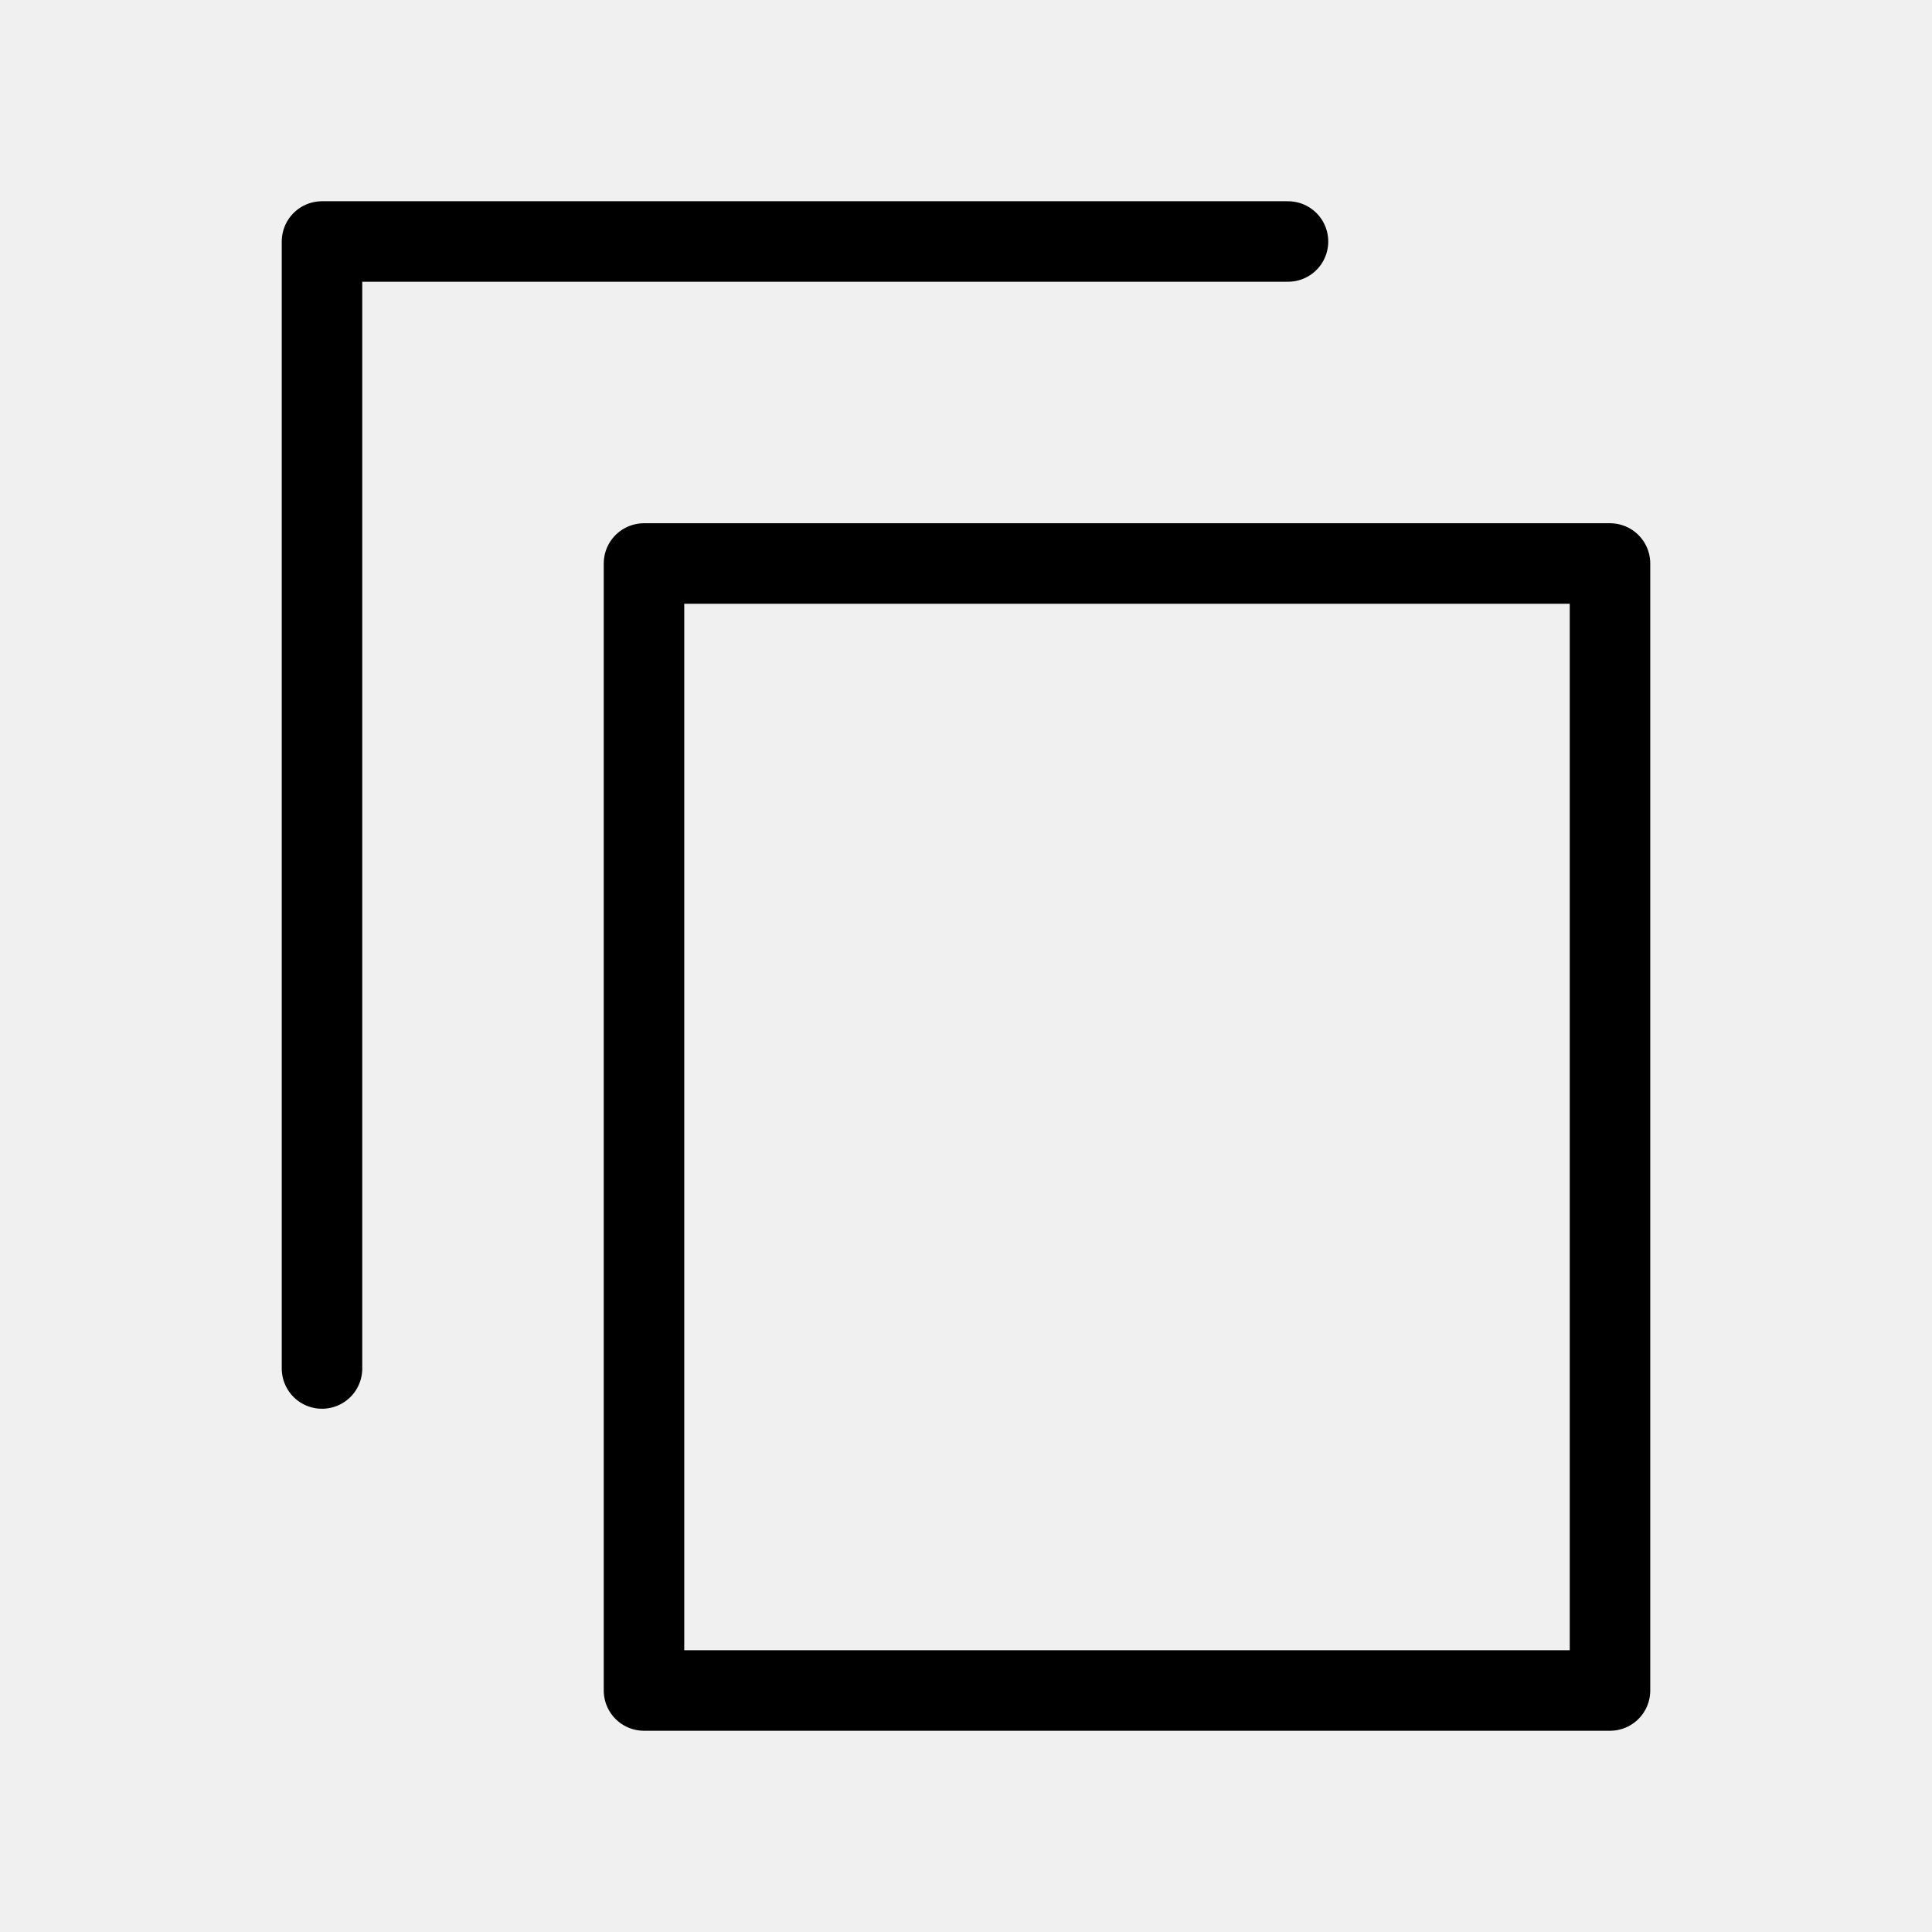
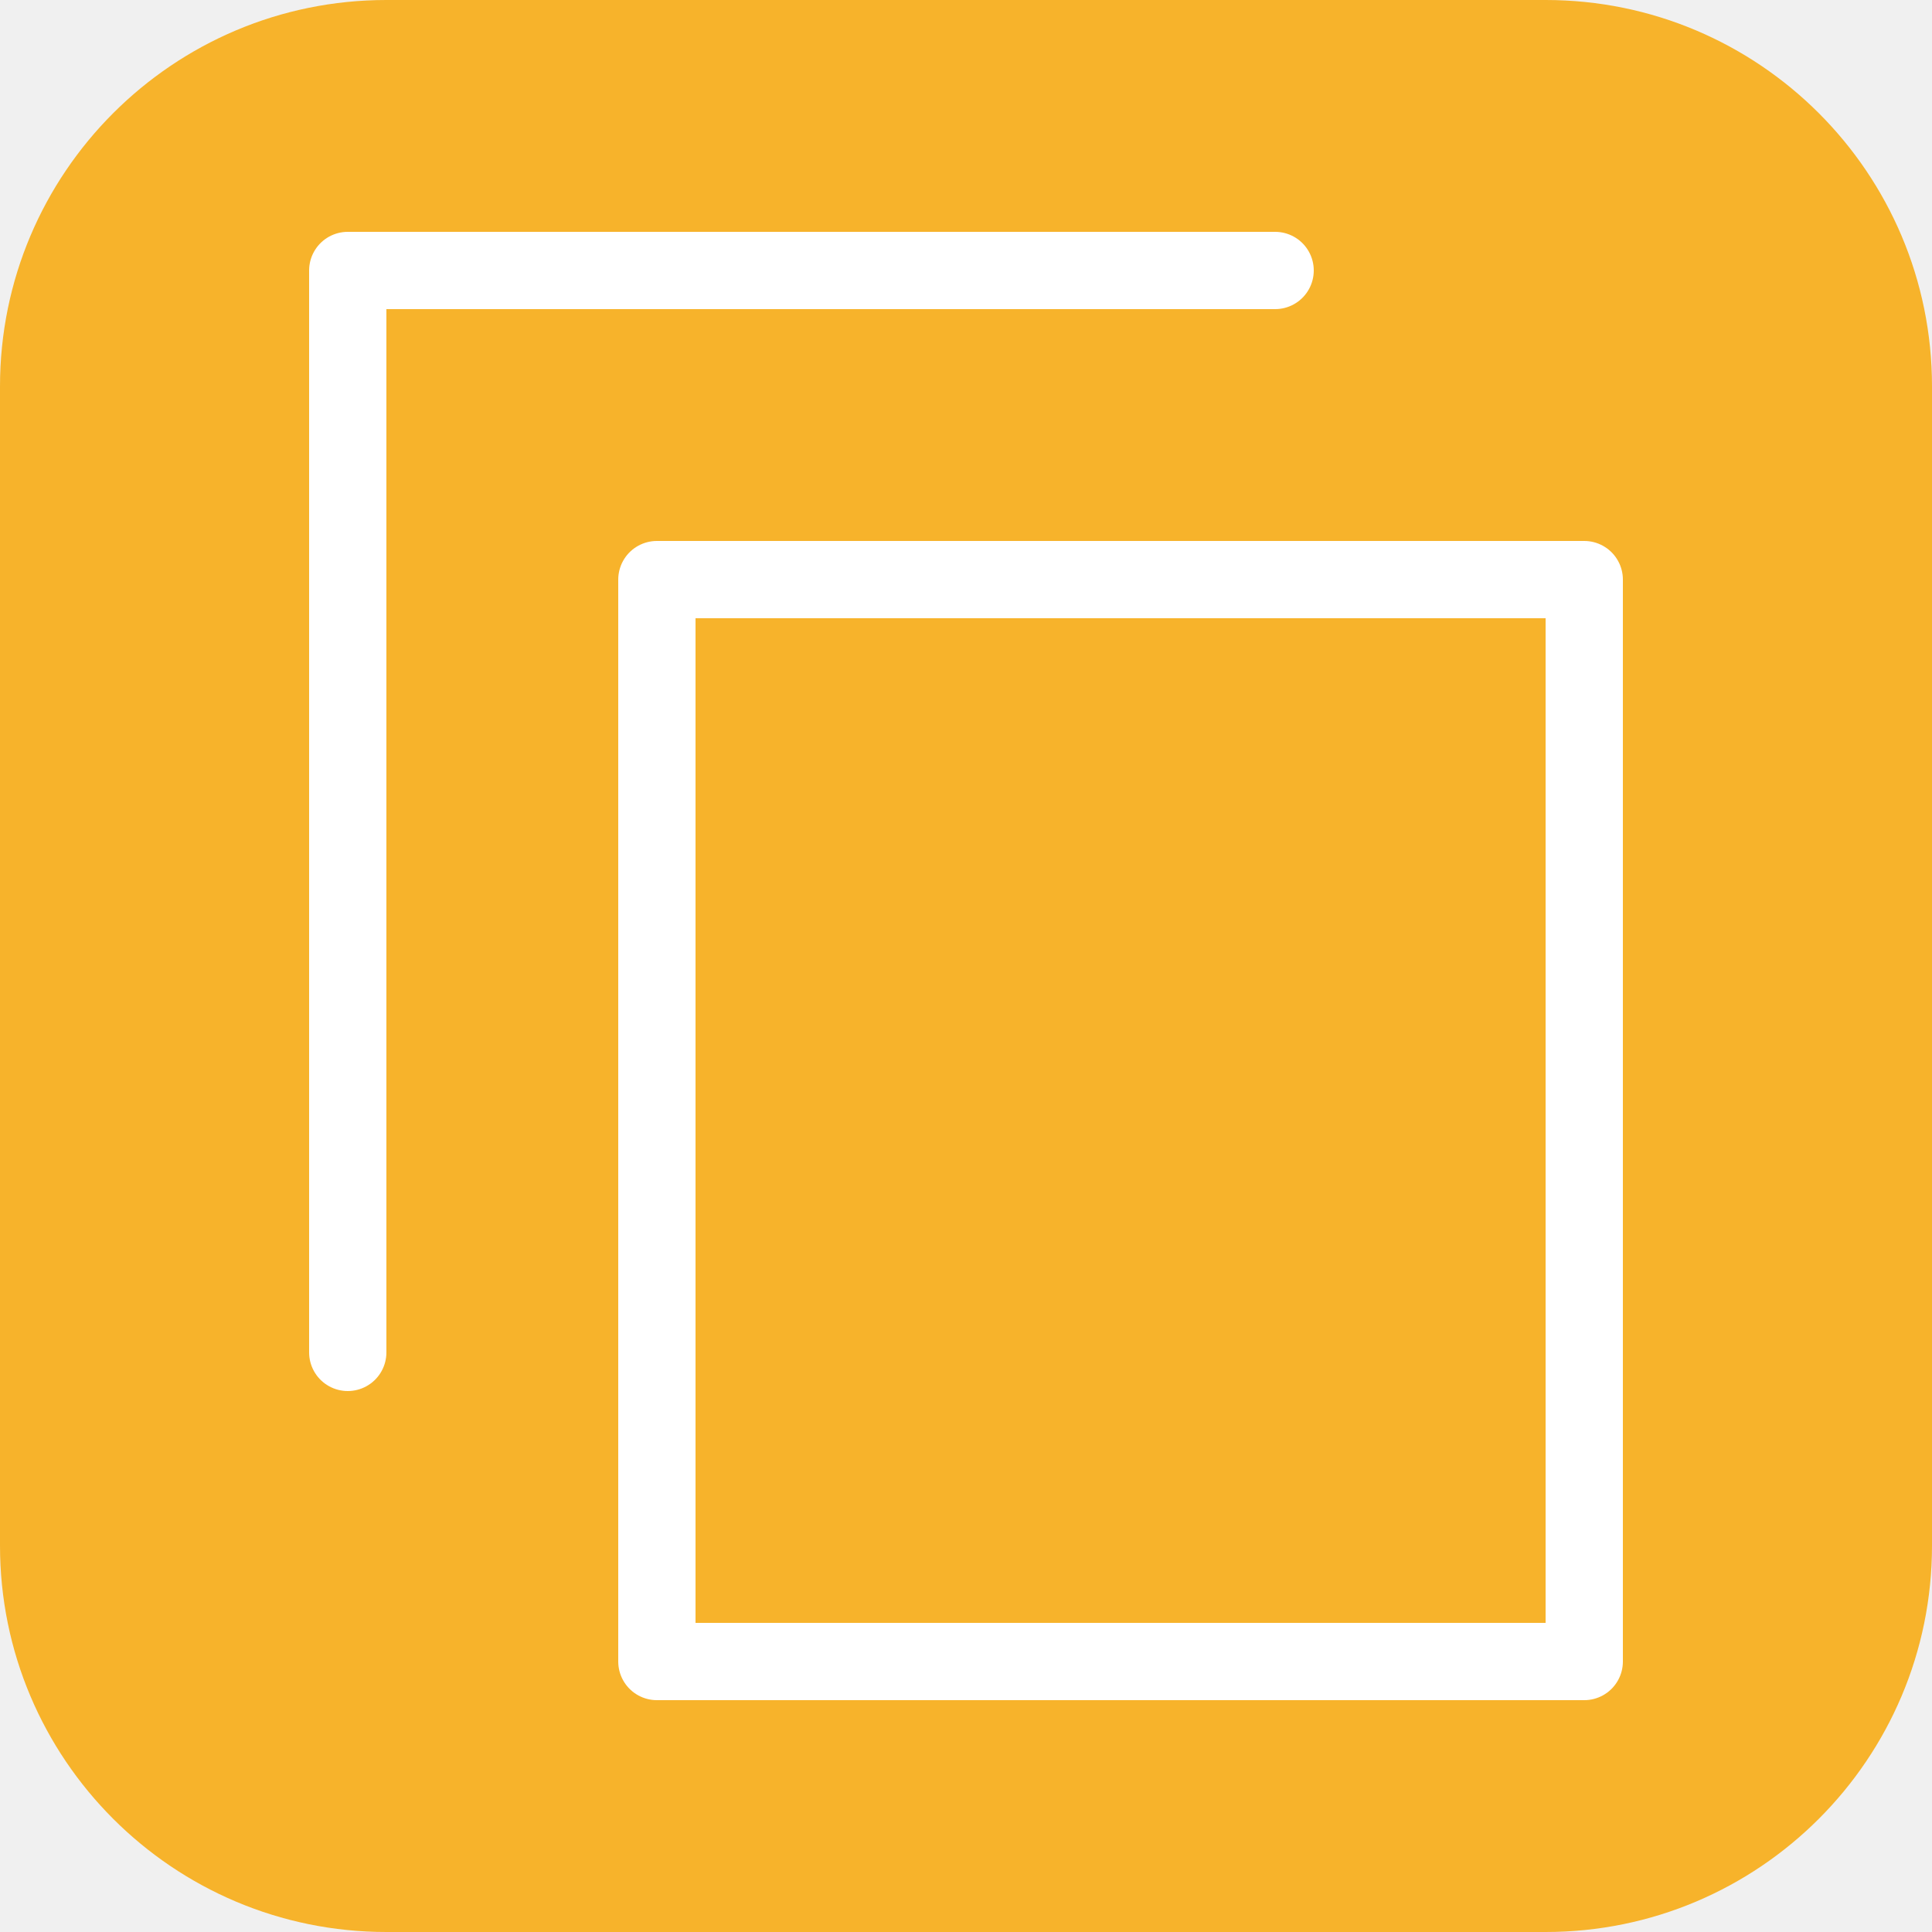
- <svg xmlns="http://www.w3.org/2000/svg" role="img" width="48px" height="48px" viewBox="0 0 24 24" aria-labelledby="copyIconTitle" stroke="black" stroke-width="1" stroke-linecap="round" stroke-linejoin="round" fill="none" color="white">
-   <rect width="12" height="14" x="8" y="7" />
-   <polyline points="16 3 4 3 4 17" />
+ <svg xmlns="http://www.w3.org/2000/svg" width="50" height="50" viewBox="0 0 50 50" fill="none">
+   <rect width="50" height="50" rx="10" fill="#F7B32B" />
+   <path d="M41 15H17V43H41V15Z" stroke="white" stroke-width="2" stroke-linecap="round" stroke-linejoin="round" />
+   <path d="M33 7H9V35" stroke="white" stroke-width="2" stroke-linecap="round" stroke-linejoin="round" />
</svg>
